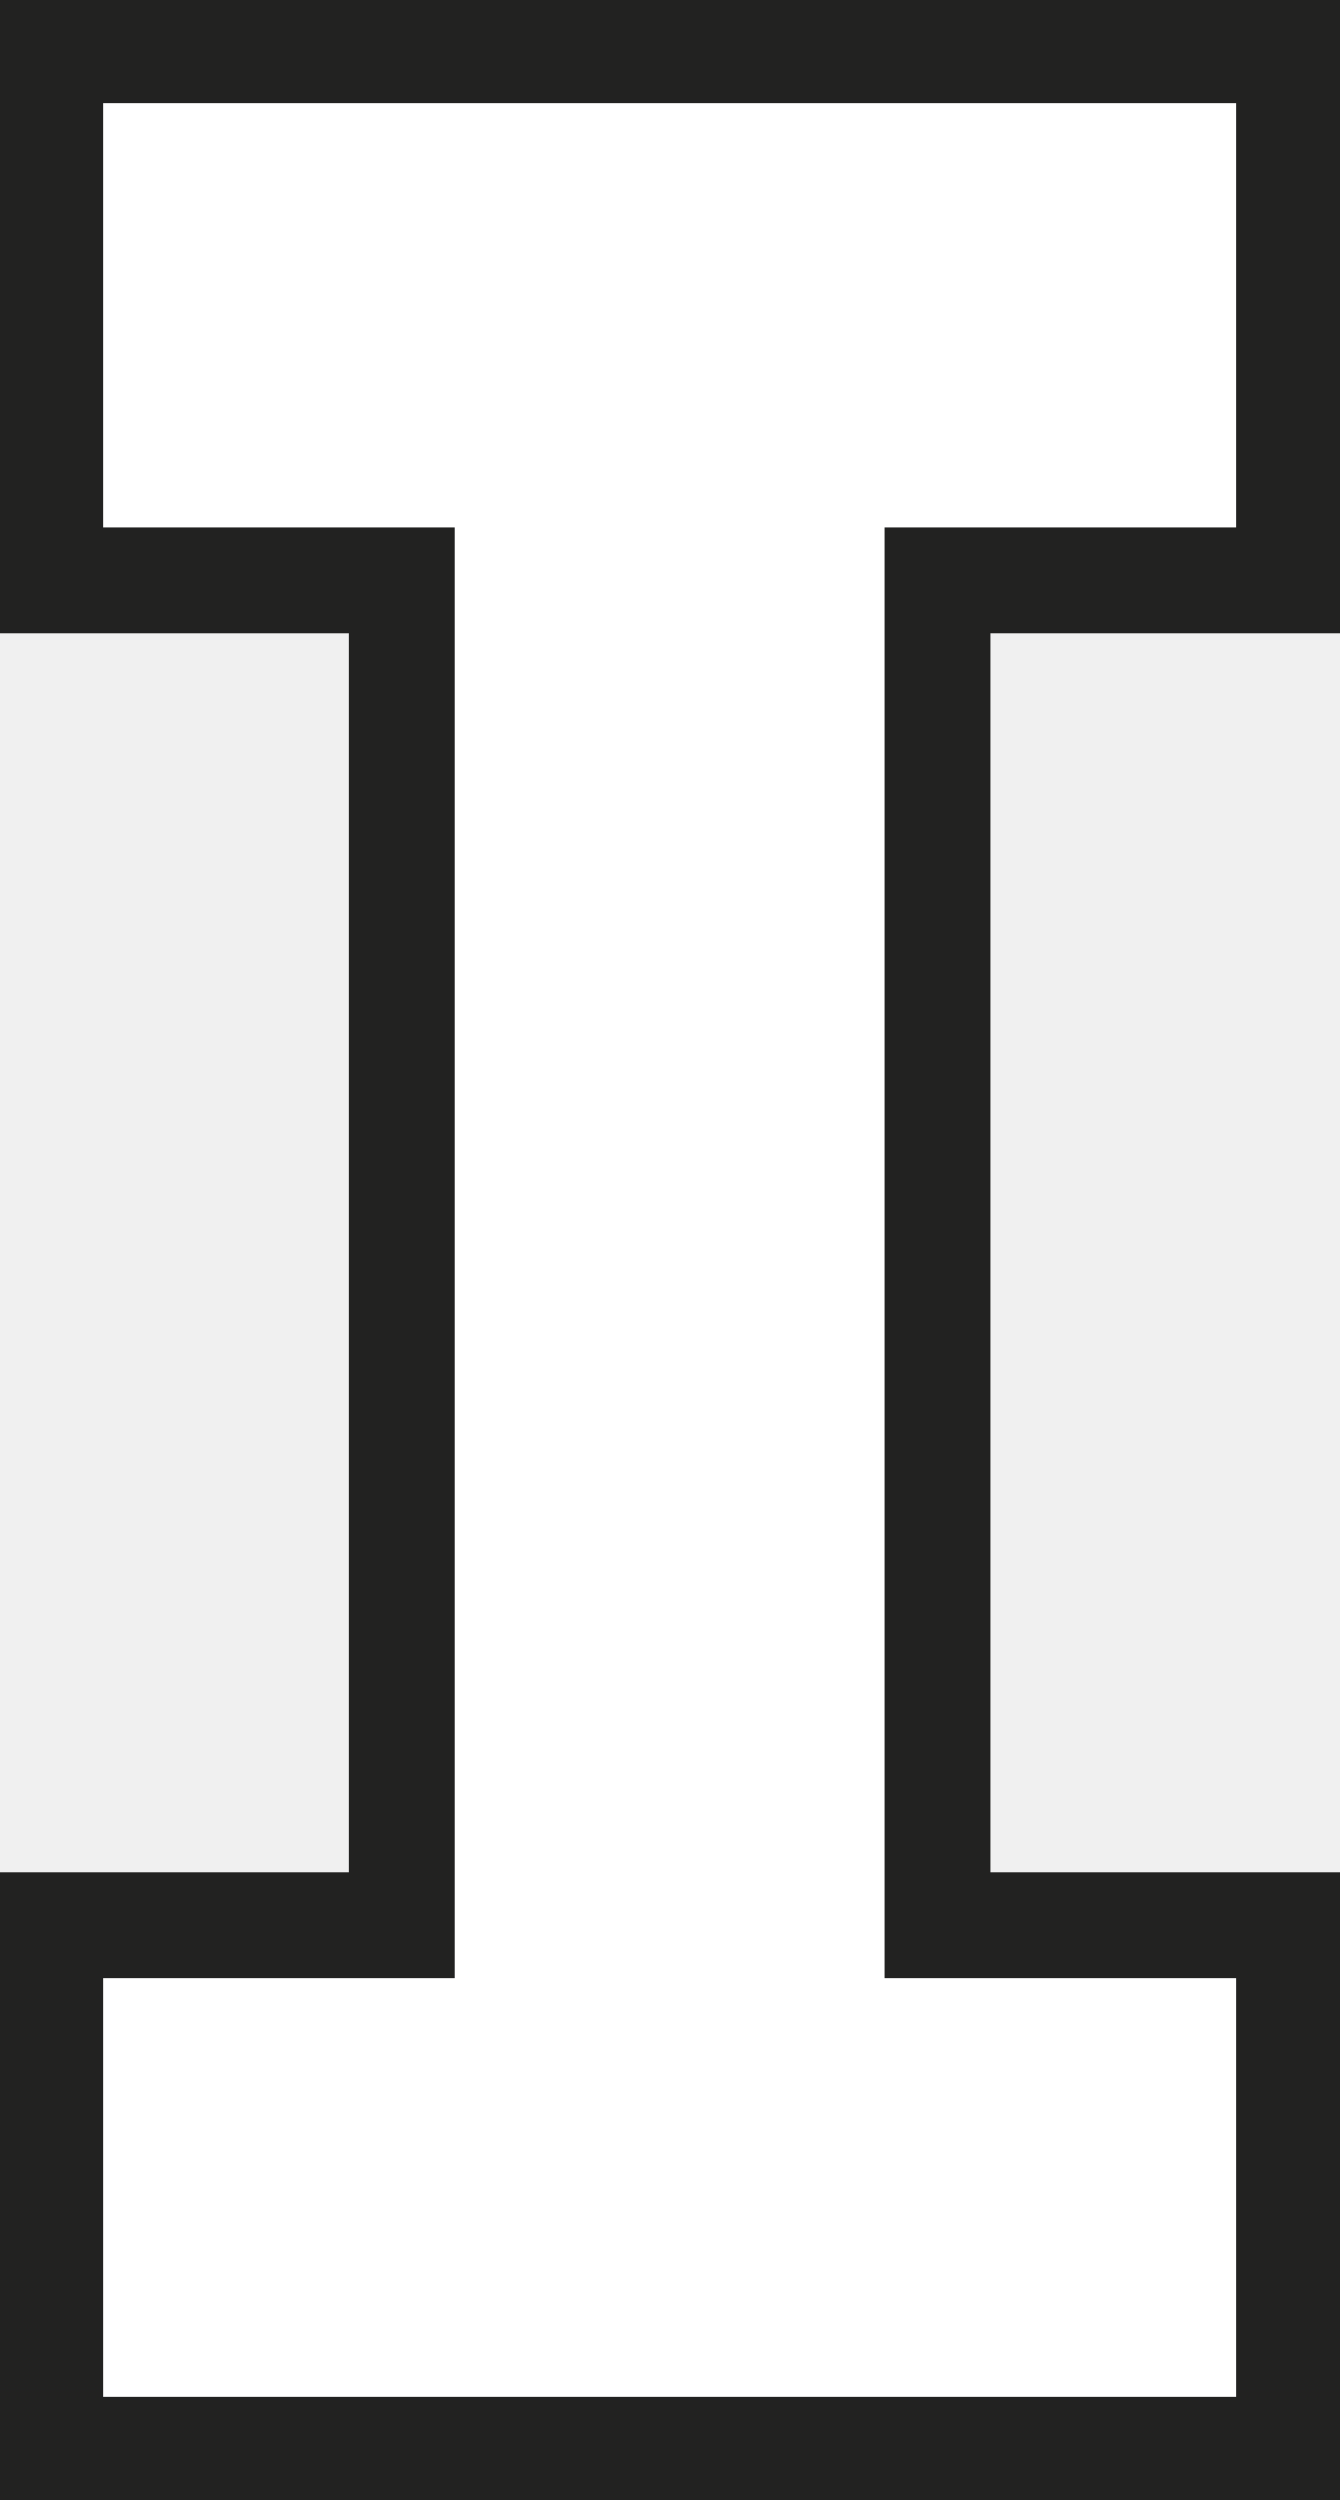
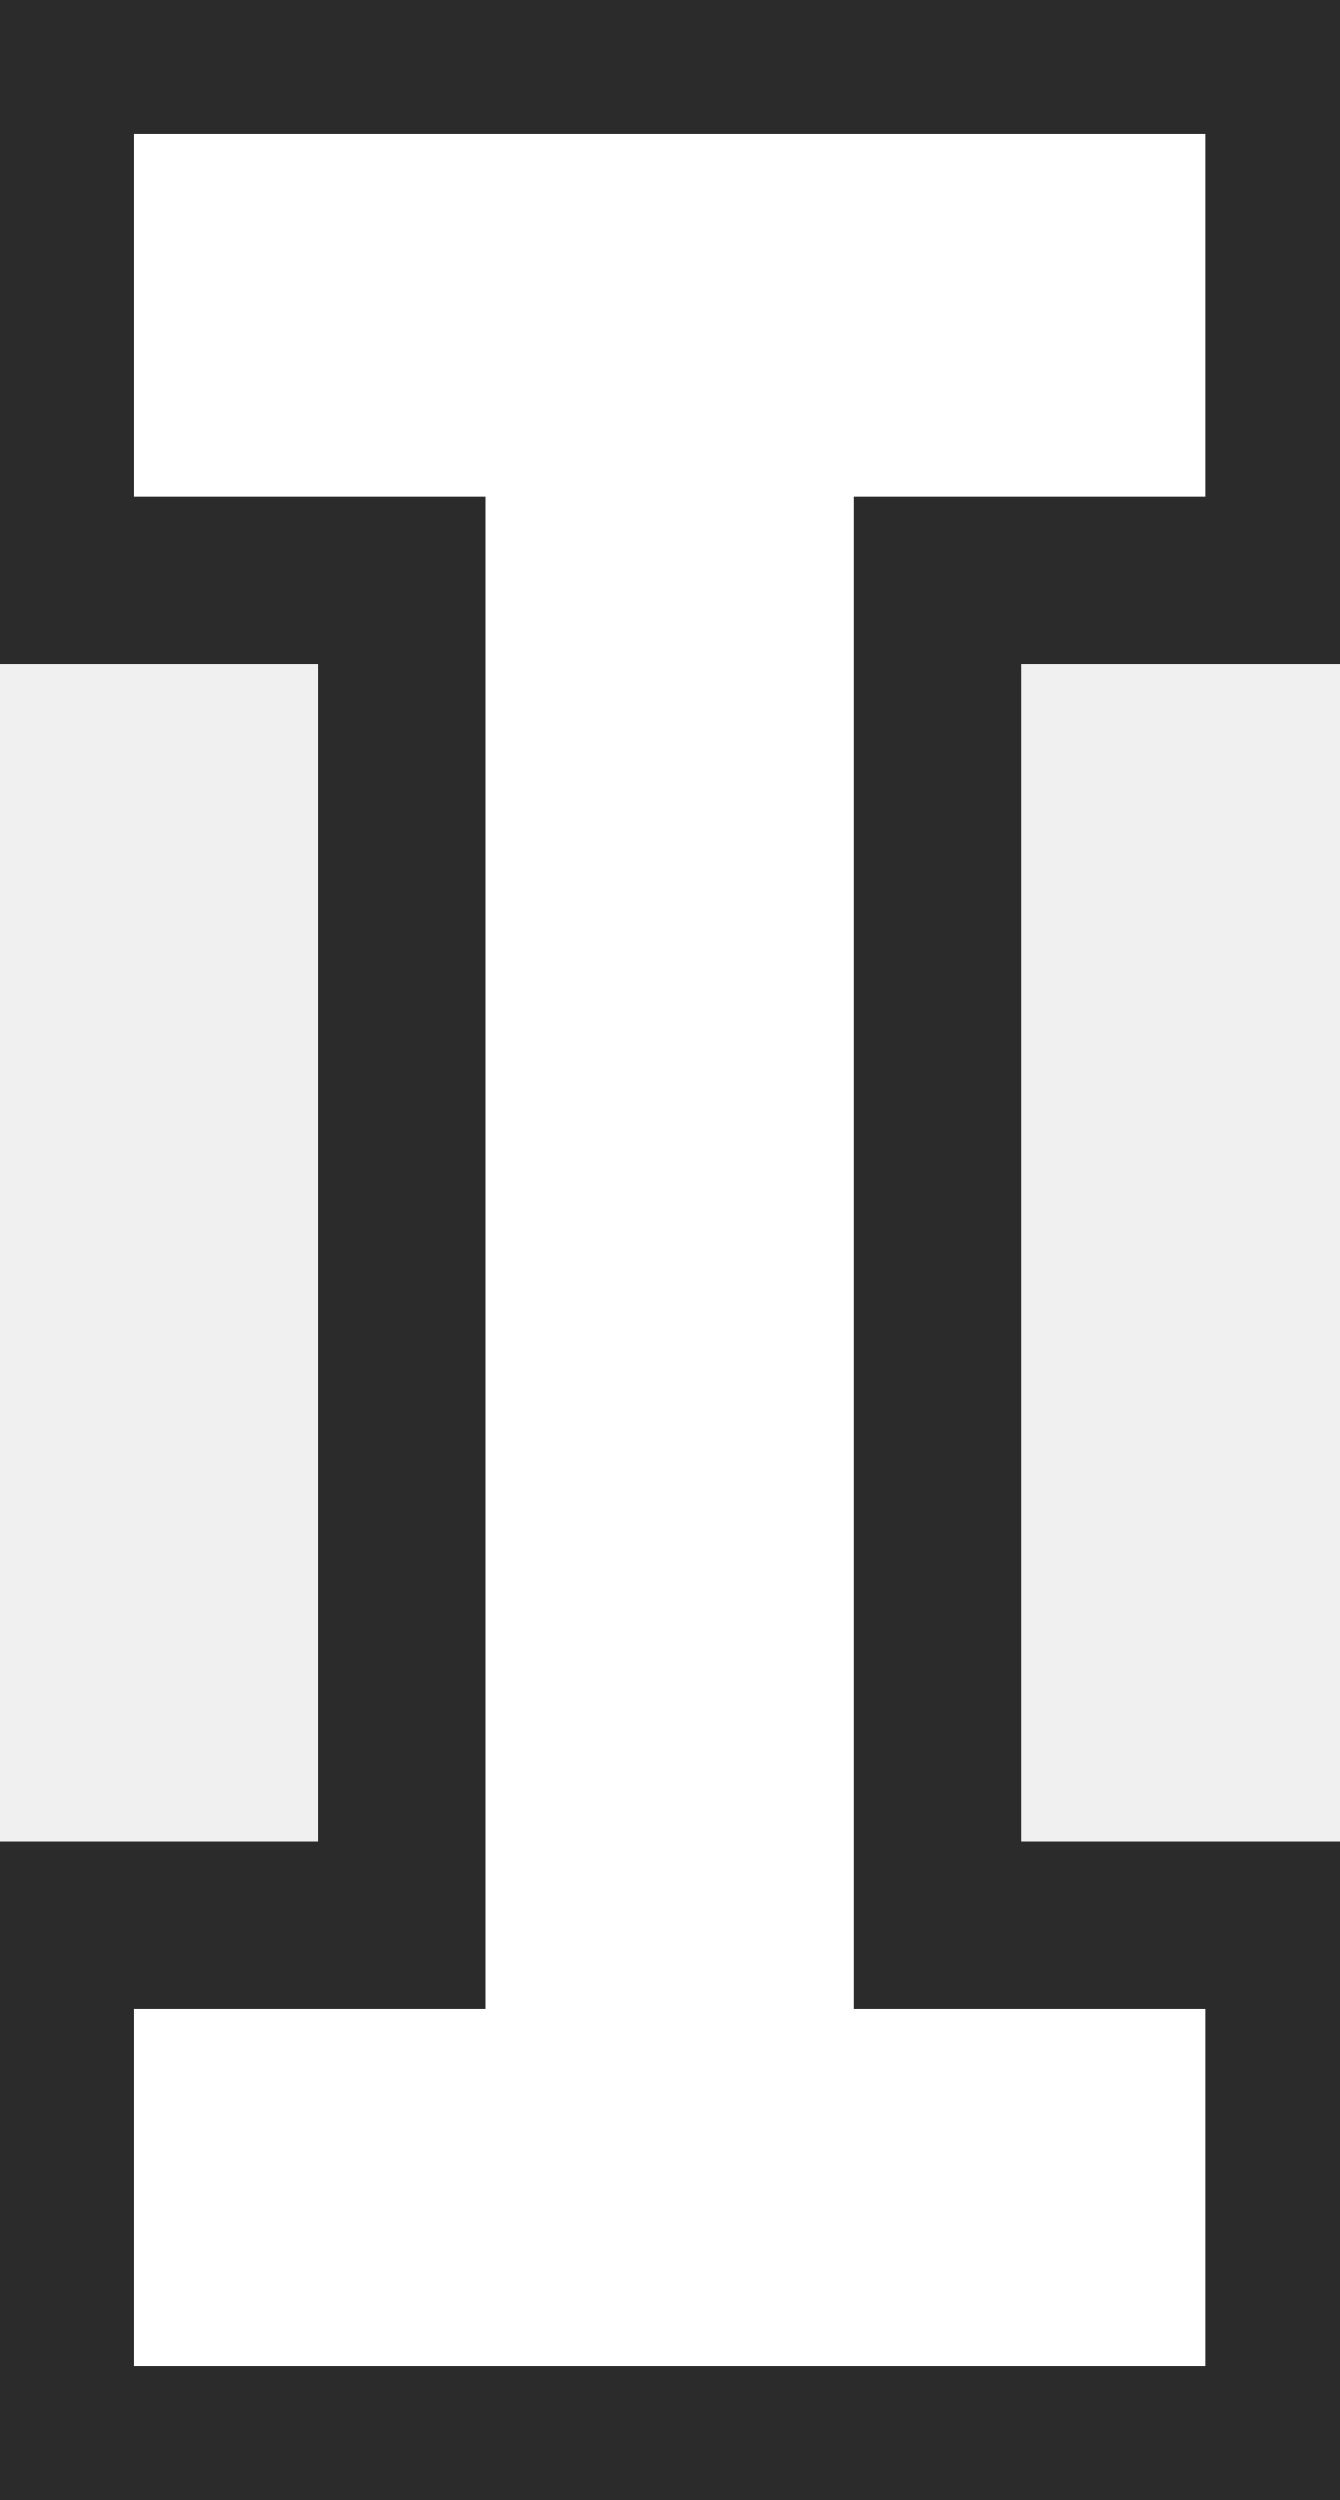
<svg xmlns="http://www.w3.org/2000/svg" width="24" height="44.8">
-   <path fill="#fff" stroke="#222221" stroke-width="1.897" stroke-miterlimit="10" d="M23.1 10.4V.9H.9v9.5h6.3v24.1H.9v9.4h22.2v-9.4h-6.3V10.4z" />
+   <path fill="#fff" stroke="#2b2b2b" stroke-width="3" stroke-miterlimit="10" d="M23.1 10.4V.9H.9v9.5h6.3v24.1H.9v9.4h22.2v-9.4h-6.3V10.4z" />
</svg>
